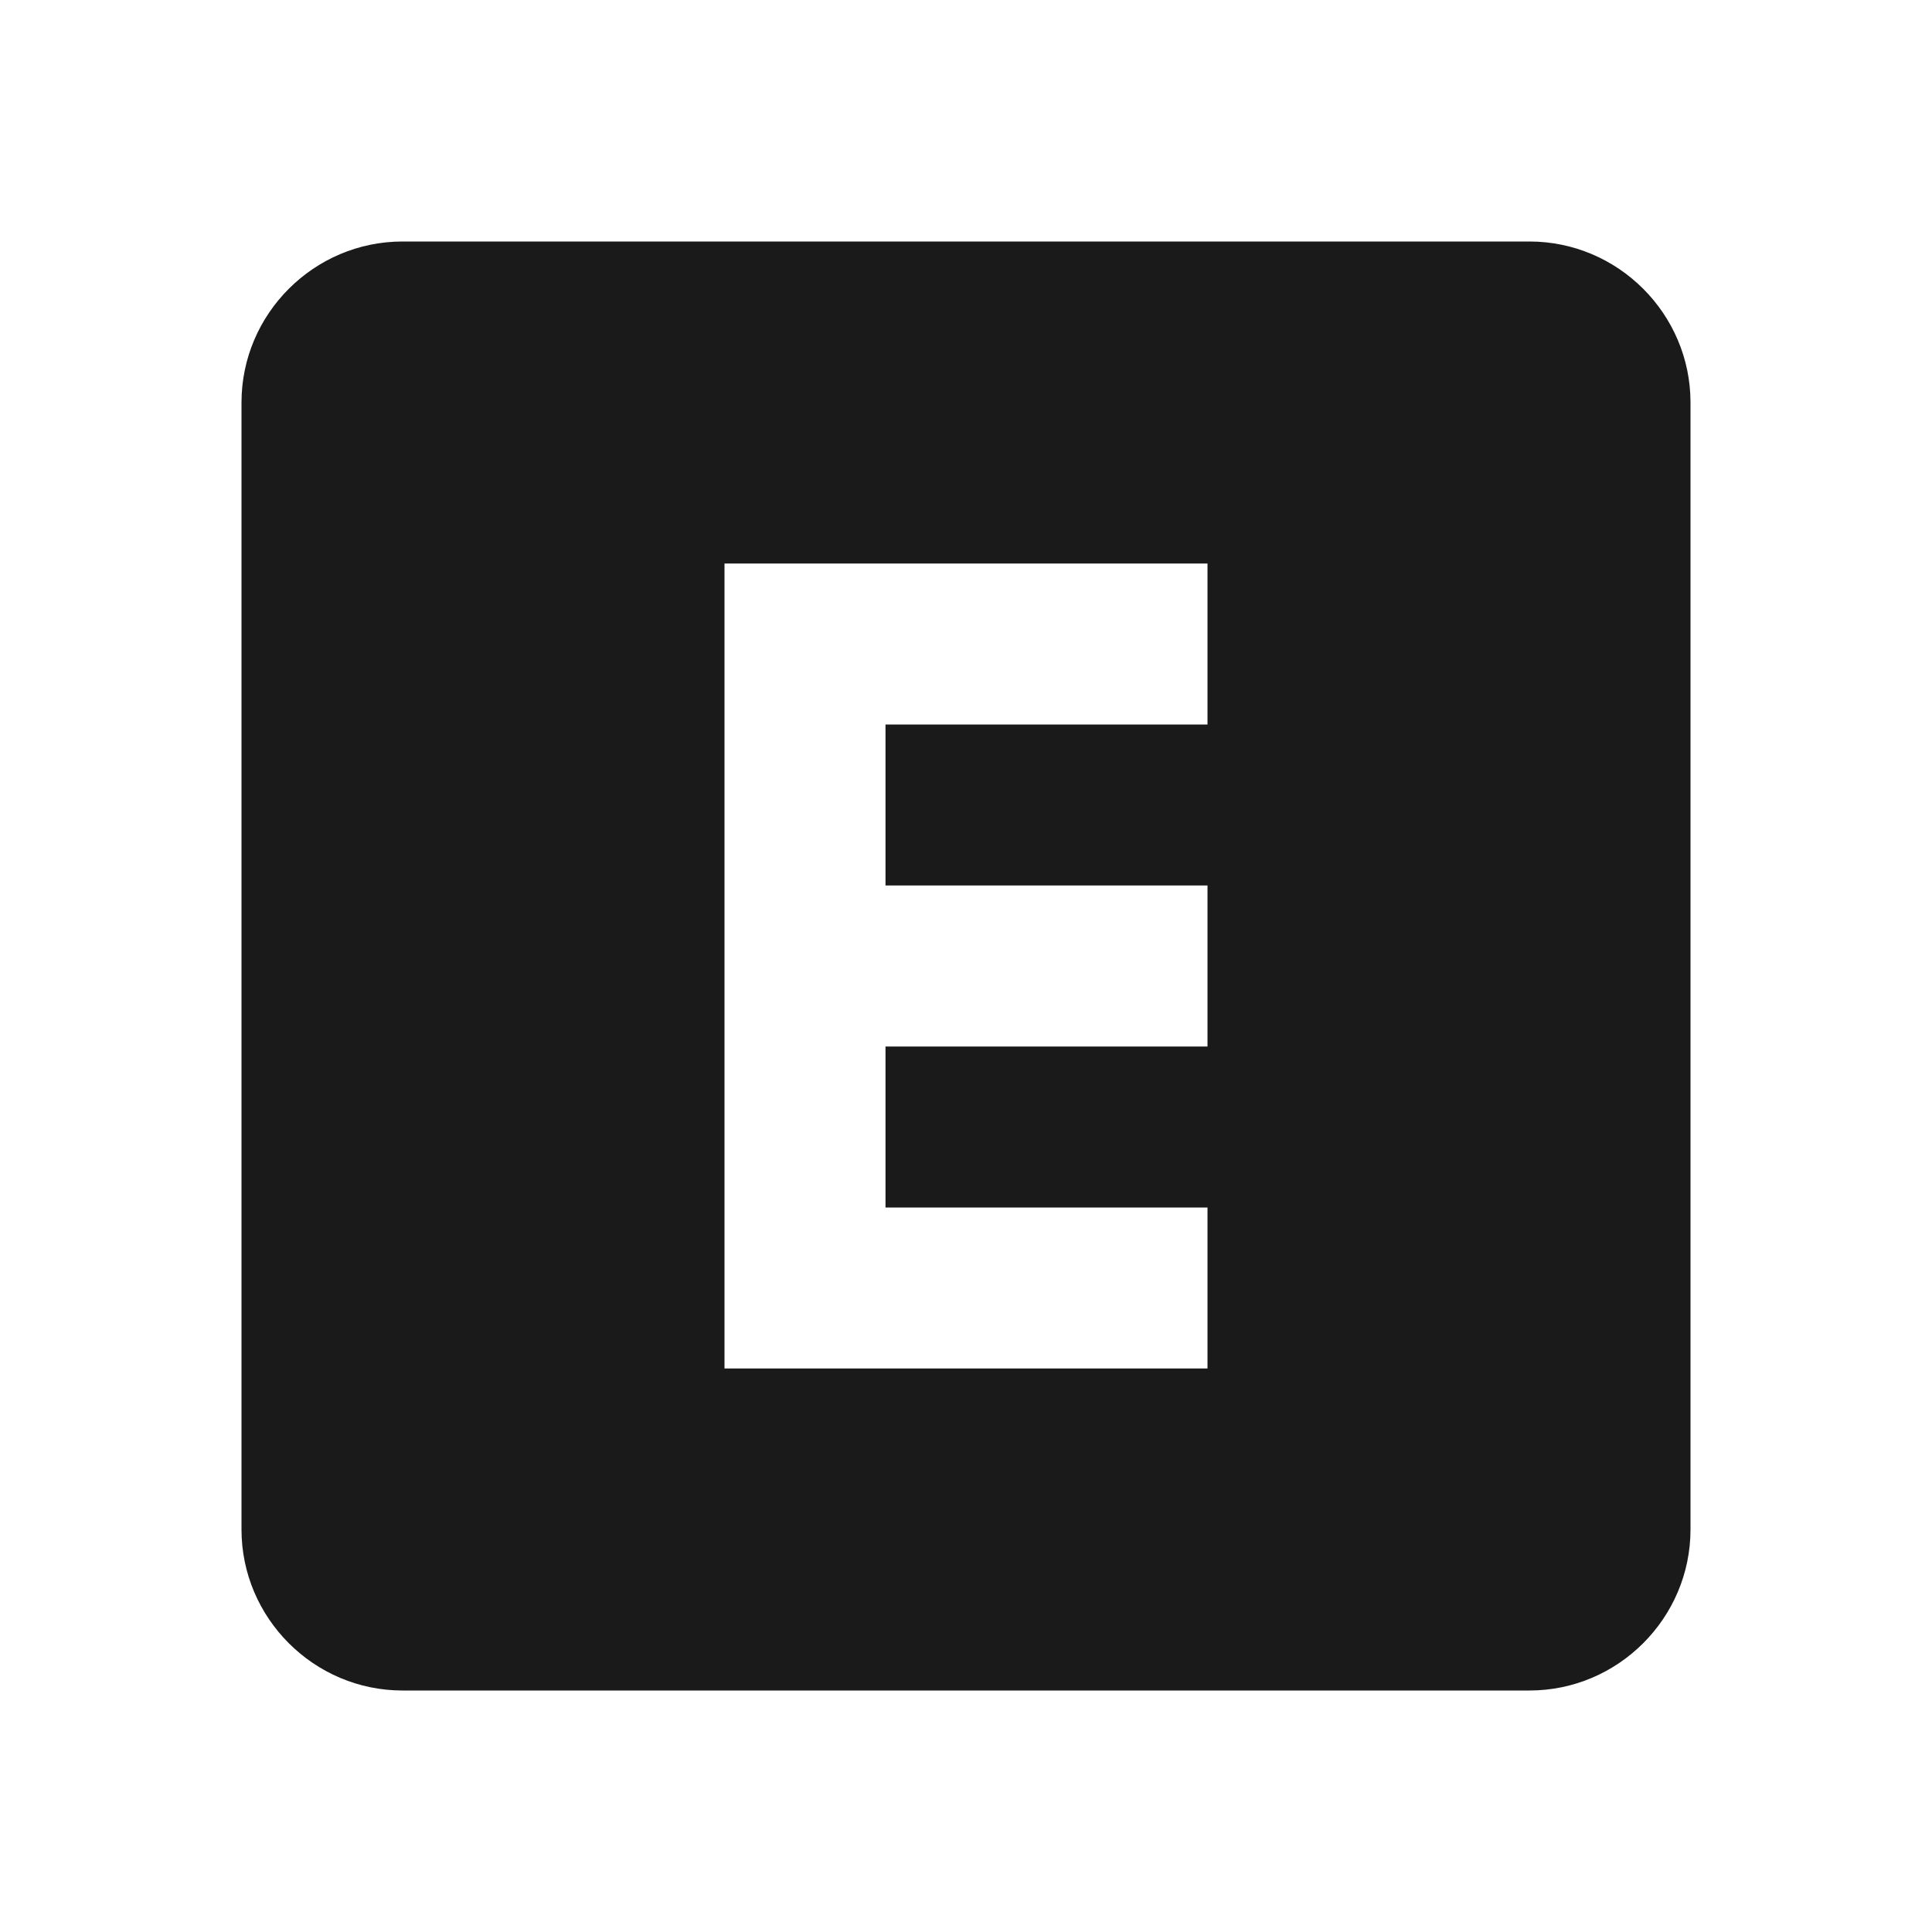
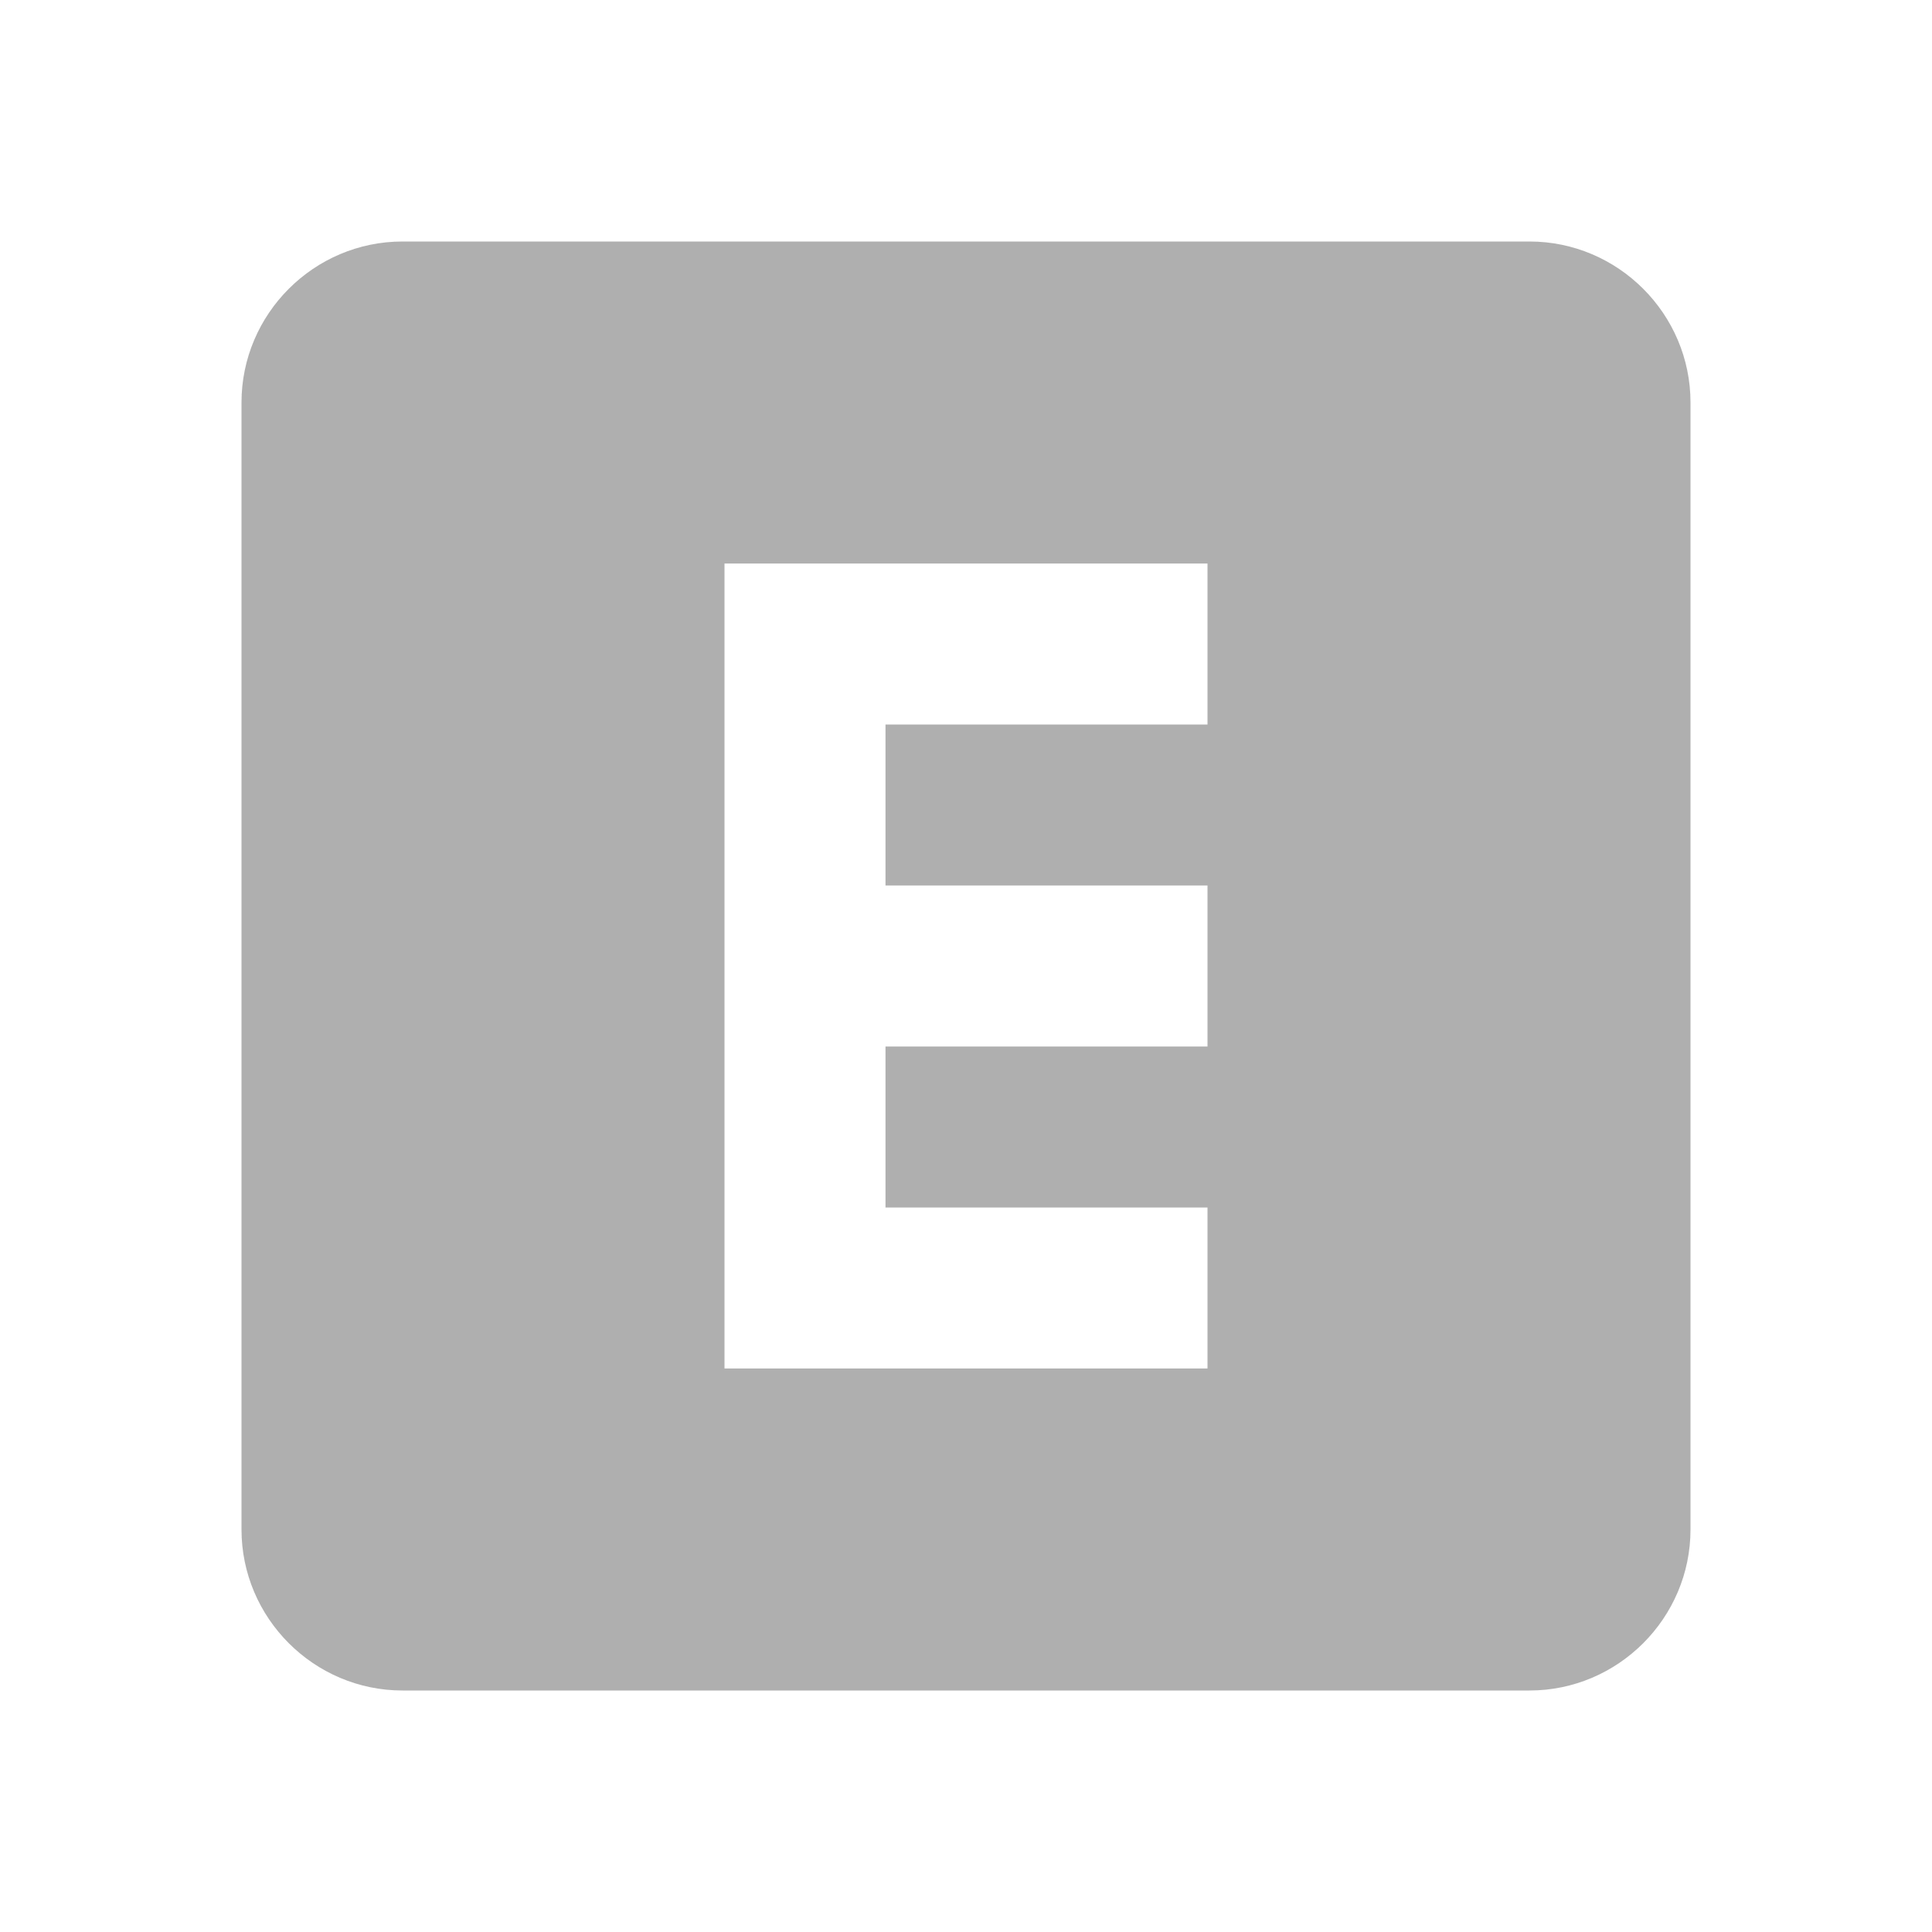
<svg xmlns="http://www.w3.org/2000/svg" viewBox="0 0 24 24" id="vector">
-   <path id="path" d="M 19 3 L 5 3 C 3.9 3 3 3.9 3 5 L 3 19 C 3 20.1 3.9 21 5 21 L 19 21 C 20.1 21 21 20.1 21 19 L 21 5 C 21 3.9 20.1 3 19 3 Z M 15 9 L 11 9 L 11 11 L 15 11 L 15 13 L 11 13 L 11 15 L 15 15 L 15 17 L 9 17 L 9 7 L 15 7 L 15 9 Z" fill="#1a1a1a" />
+   <path id="path" d="M 19 3 L 5 3 C 3.9 3 3 3.9 3 5 L 3 19 C 3 20.1 3.9 21 5 21 L 19 21 C 20.1 21 21 20.1 21 19 L 21 5 C 21 3.9 20.1 3 19 3 Z M 15 9 L 11 9 L 11 11 L 15 11 L 15 13 L 11 13 L 11 15 L 15 15 L 15 17 L 9 17 L 9 7 L 15 7 L 15 9 Z" fill="#606060" fill-opacity="0.5" />
</svg>
